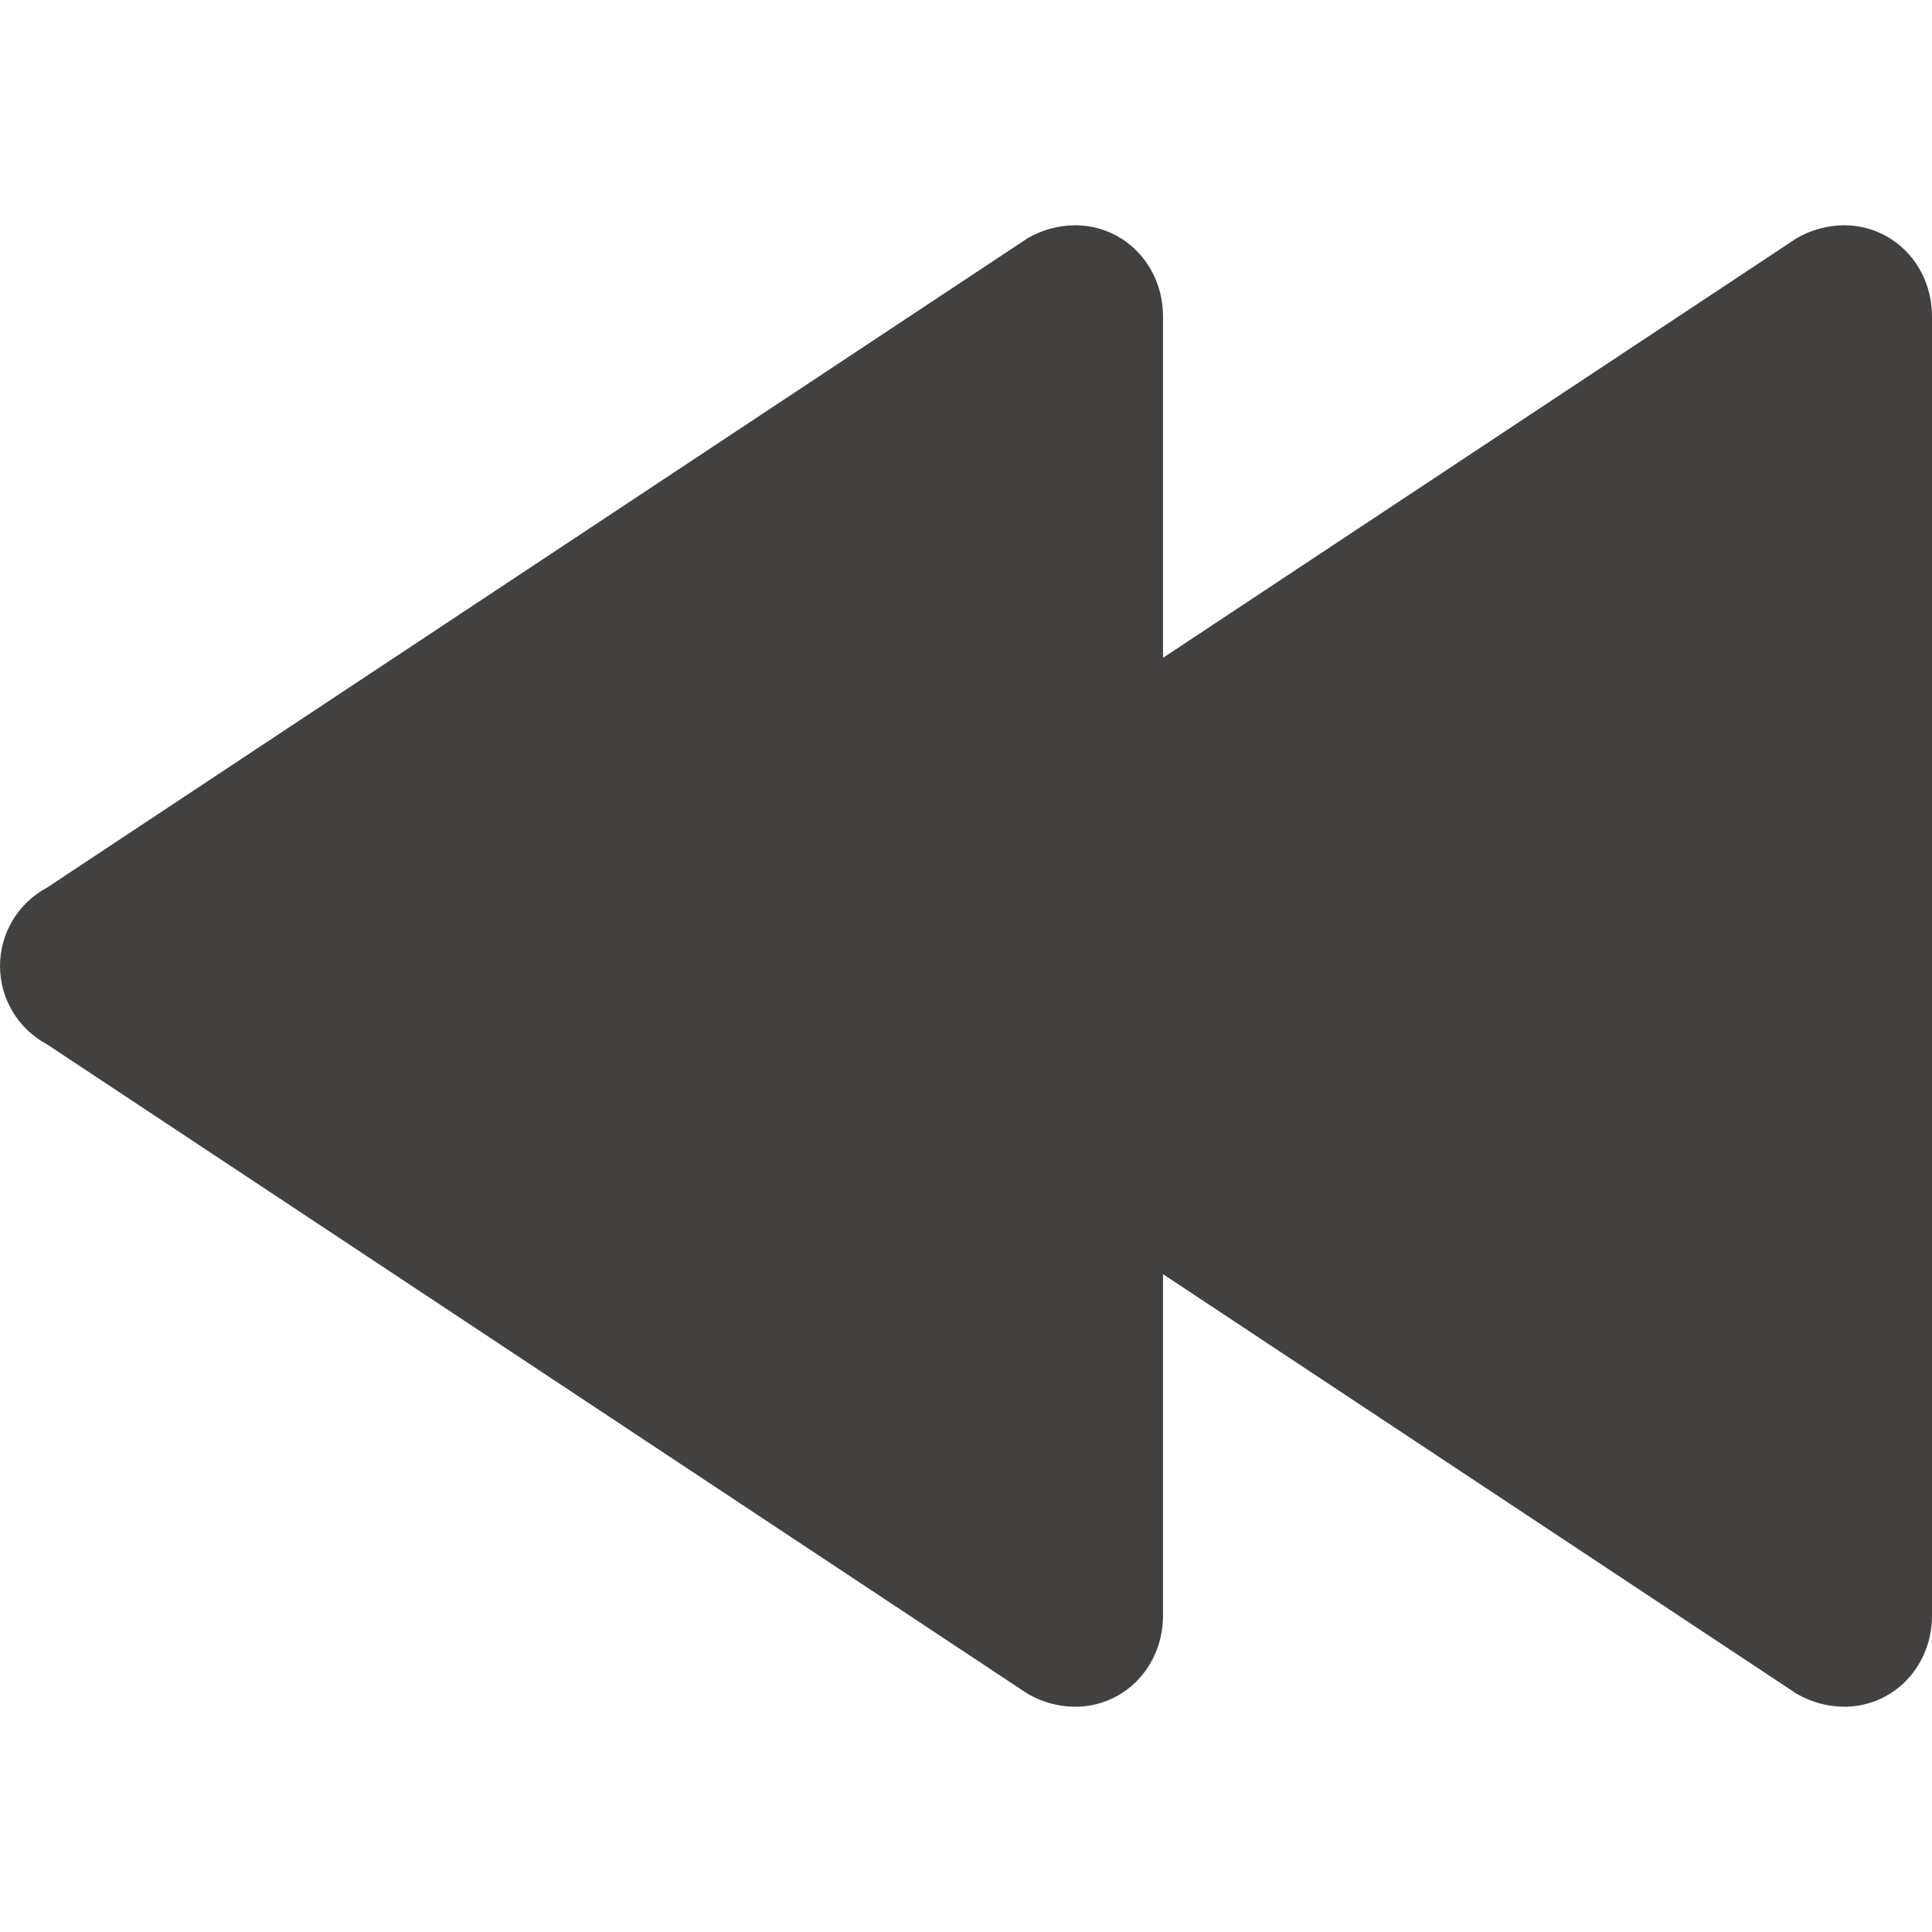
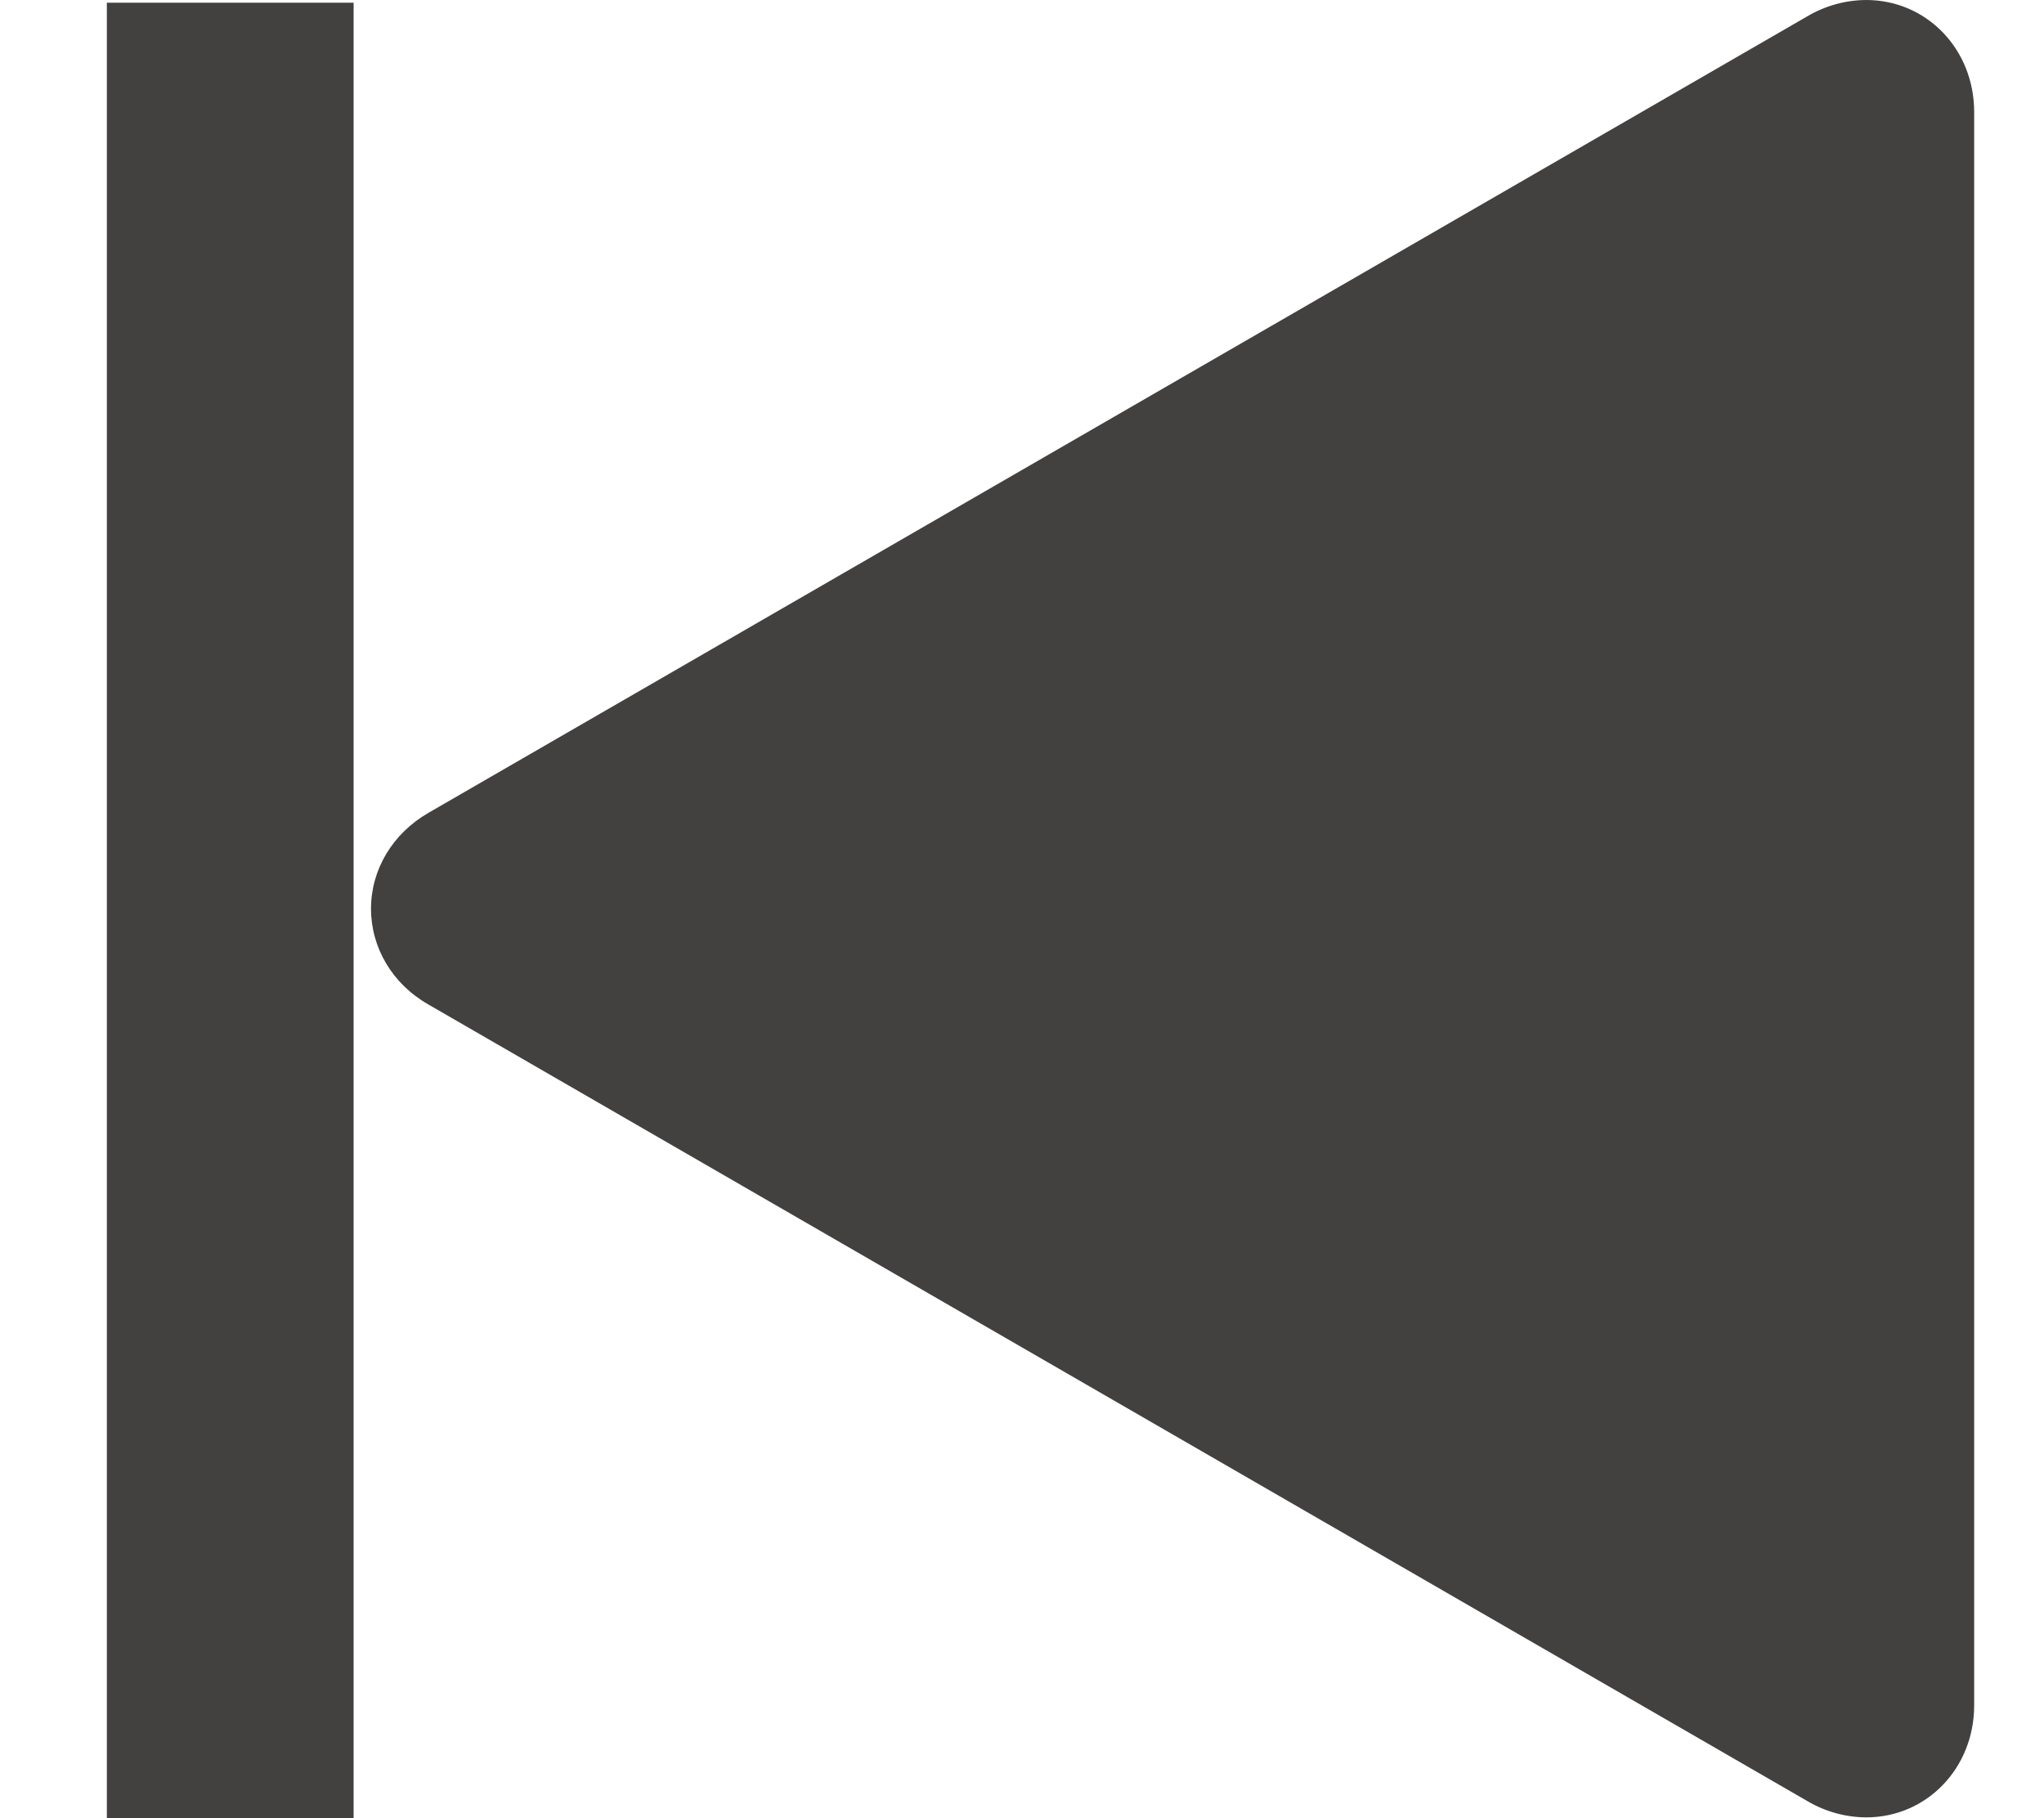
- <svg xmlns="http://www.w3.org/2000/svg" id="Layer_1" data-name="Layer 1" viewBox="0 0 512 512">
-   <path d="M488.67,452.31c13.09,0,23.33-10.63,23.33-24.2V83.89c0-13.57-10.25-24.19-23.34-24.19a25.26,25.26,0,0,0-12.58,3.46L216.19,235.26a23.53,23.53,0,0,0,0,41.47l259.9,172.11a25.24,25.24,0,0,0,12.58,3.46Z" fill="#434040" />
-   <path d="M284.88,452.31c13.09,0,23.33-10.63,23.33-24.2V83.89c0-13.57-10.25-24.19-23.34-24.19a25.26,25.26,0,0,0-12.58,3.46L12.41,235.26a23.53,23.53,0,0,0,0,41.47L272.3,448.85a25.24,25.24,0,0,0,12.58,3.46Z" fill="#434040" />
+ <svg xmlns="http://www.w3.org/2000/svg" id="Layer_1" data-name="Layer 1" viewBox="0 0 576 512" version="1.1" width="576" height="512">
+   <defs id="defs112" />
+   <path d="m 525.892,512 c 17.06,0 30.43,-13.86 30.43,-31.56 V 31.55 C 556.312,13.86 542.952,0 525.882,0 a -32.94,32.94 0 0 0 -16.45,4.52 l -388.7,224.48 c -10.13,5.85 -16.18,16 -16.18,27 0,11 6,21.2 16.18,27 l 388.7,224.48 a -32.92,32.92 0 0 0 16.45,4.52 z" fill="#434040" id="path107" />
+   <rect style="fill:#434040;stroke-width:1.57" id="rect126" width="69.54" height="512" x="-99.65" y="-512.764" transform="scale(-1)" />
</svg>
